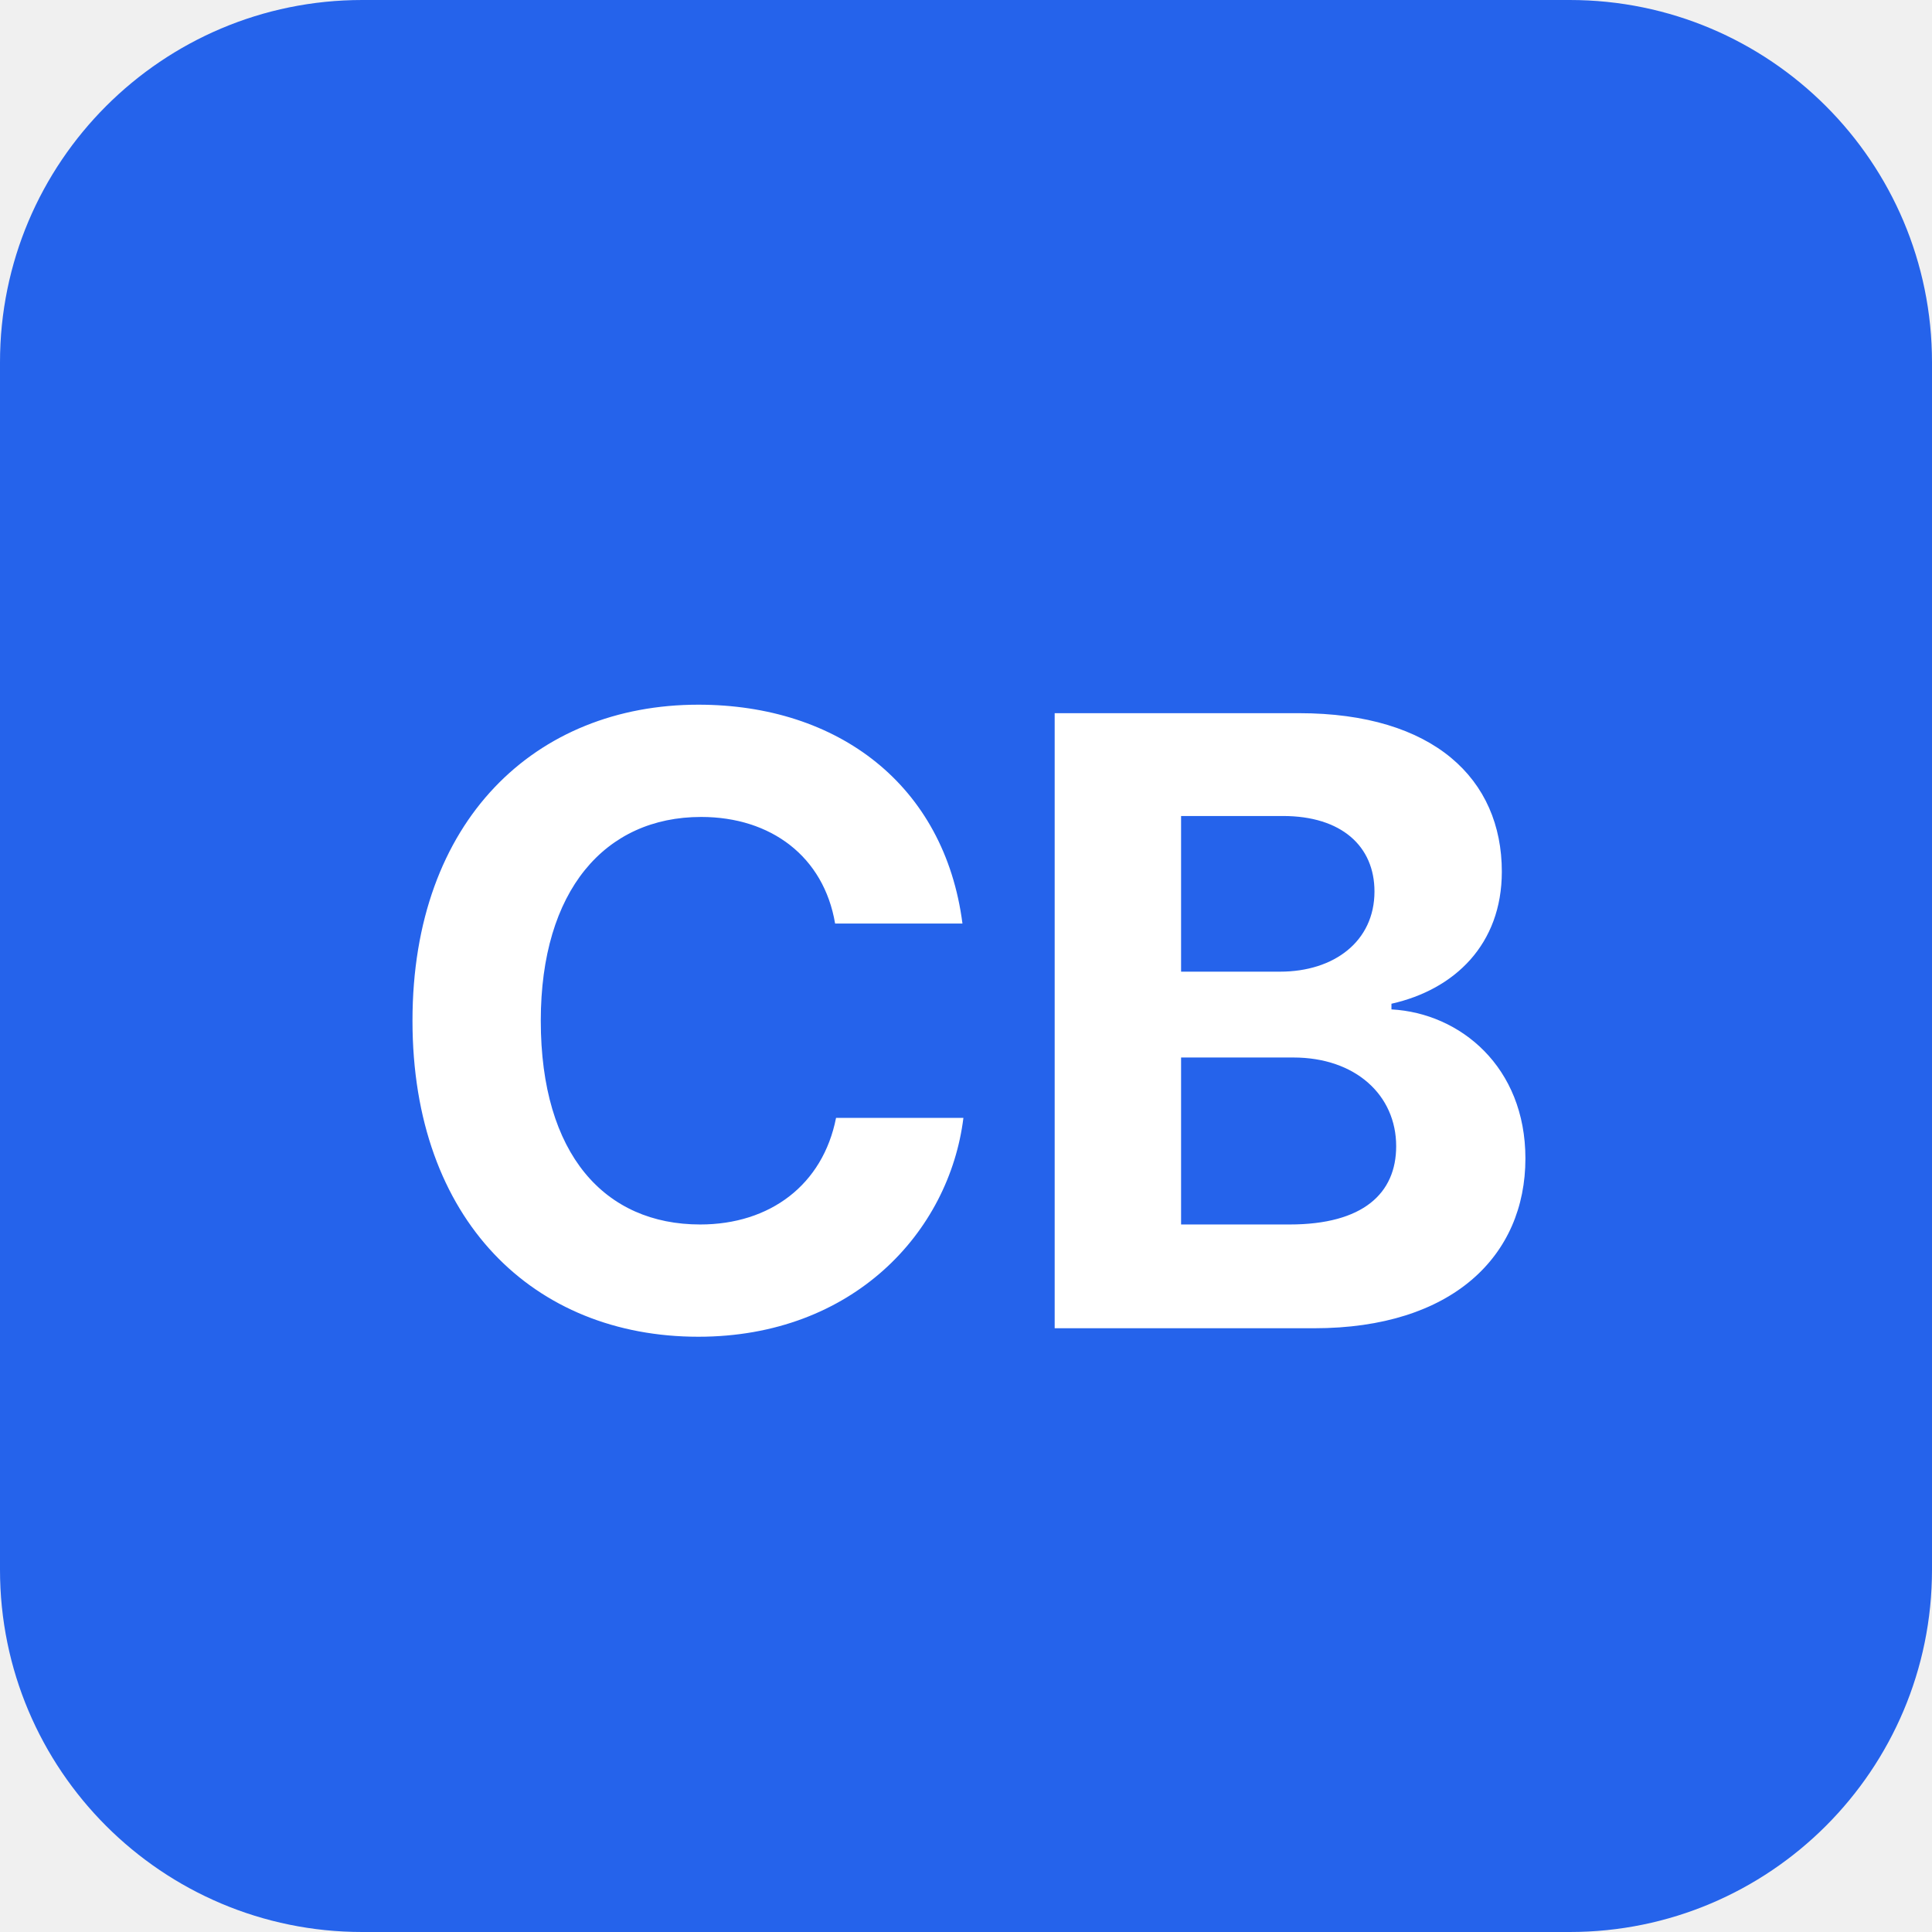
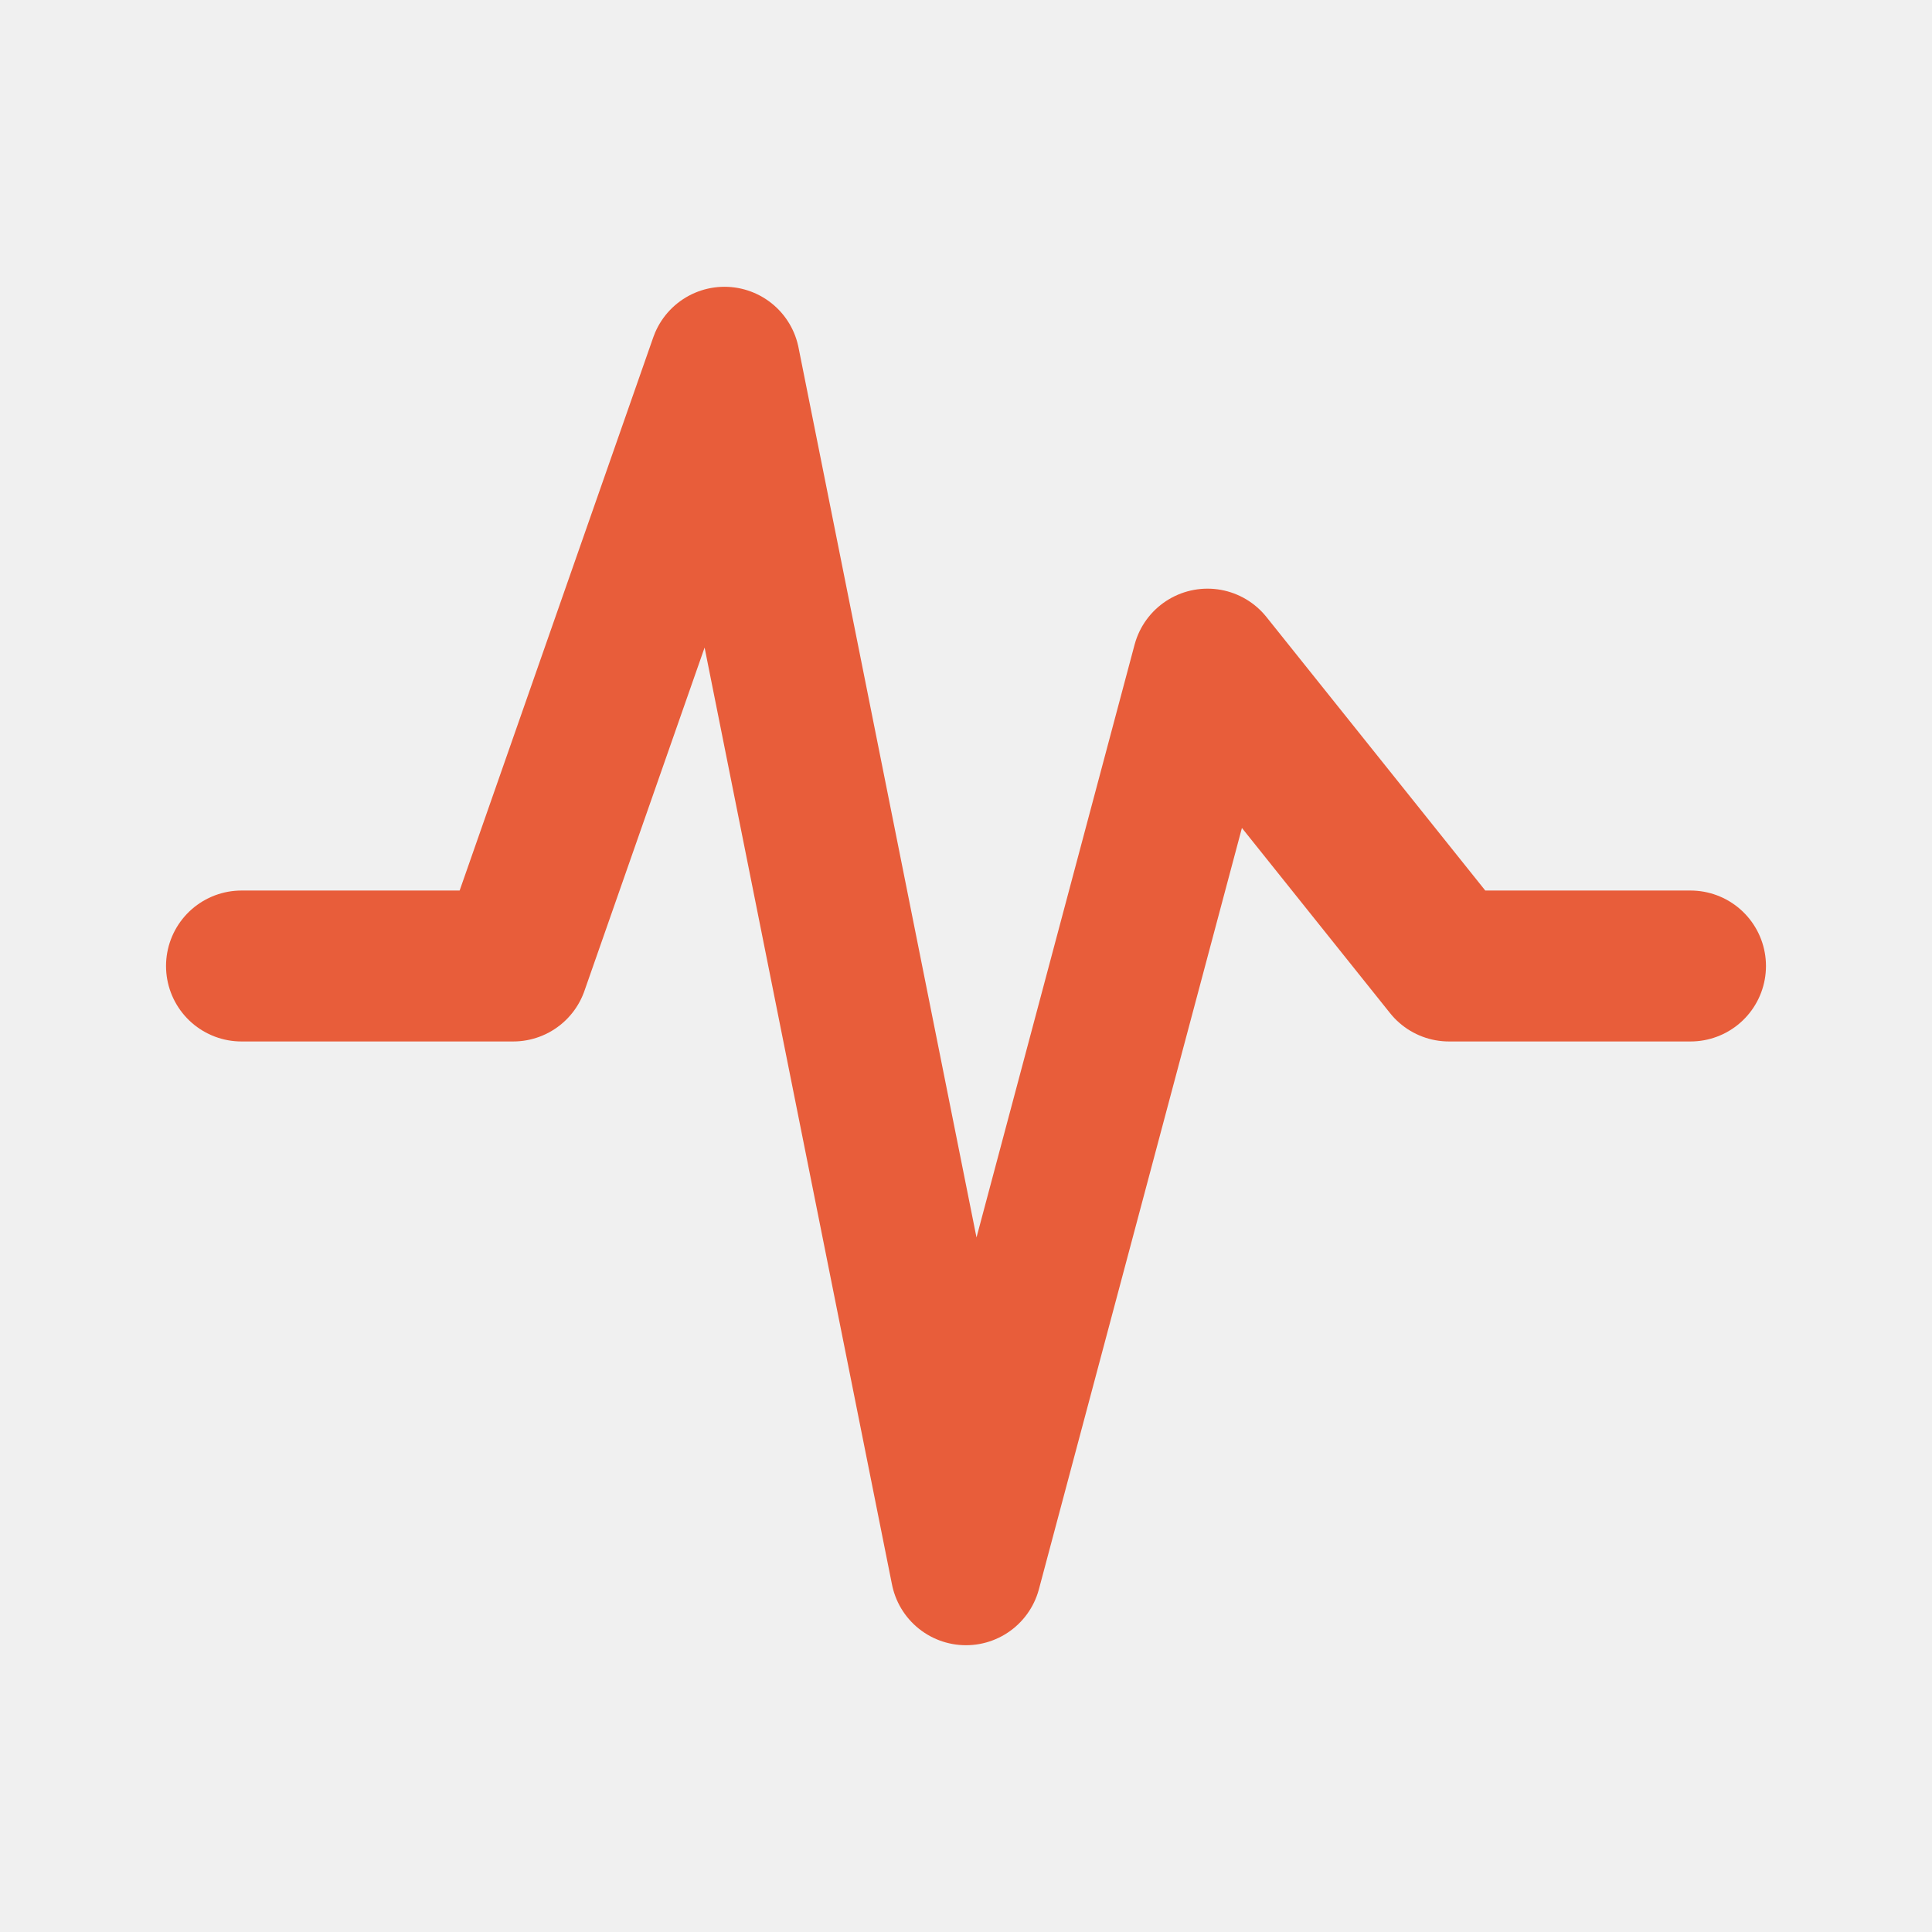
- <svg xmlns="http://www.w3.org/2000/svg" viewBox="0 0 32 32">
-   <rect width="32" height="32" rx="6" fill="#2563EB" />
-   <text x="16" y="22" text-anchor="middle" font-family="Inter, system-ui, sans-serif" font-size="14" font-weight="700" fill="white">CB</text>
+ <svg xmlns="http://www.w3.org/2000/svg" width="32" height="32" viewBox="0 0 32 32">
+   <polyline points="4 16 8.5 16 12 6 16 26 20 11 24 16 28 16" fill="none" stroke="#e85d3a" stroke-width="2.5" stroke-linecap="round" stroke-linejoin="round" />
</svg>
